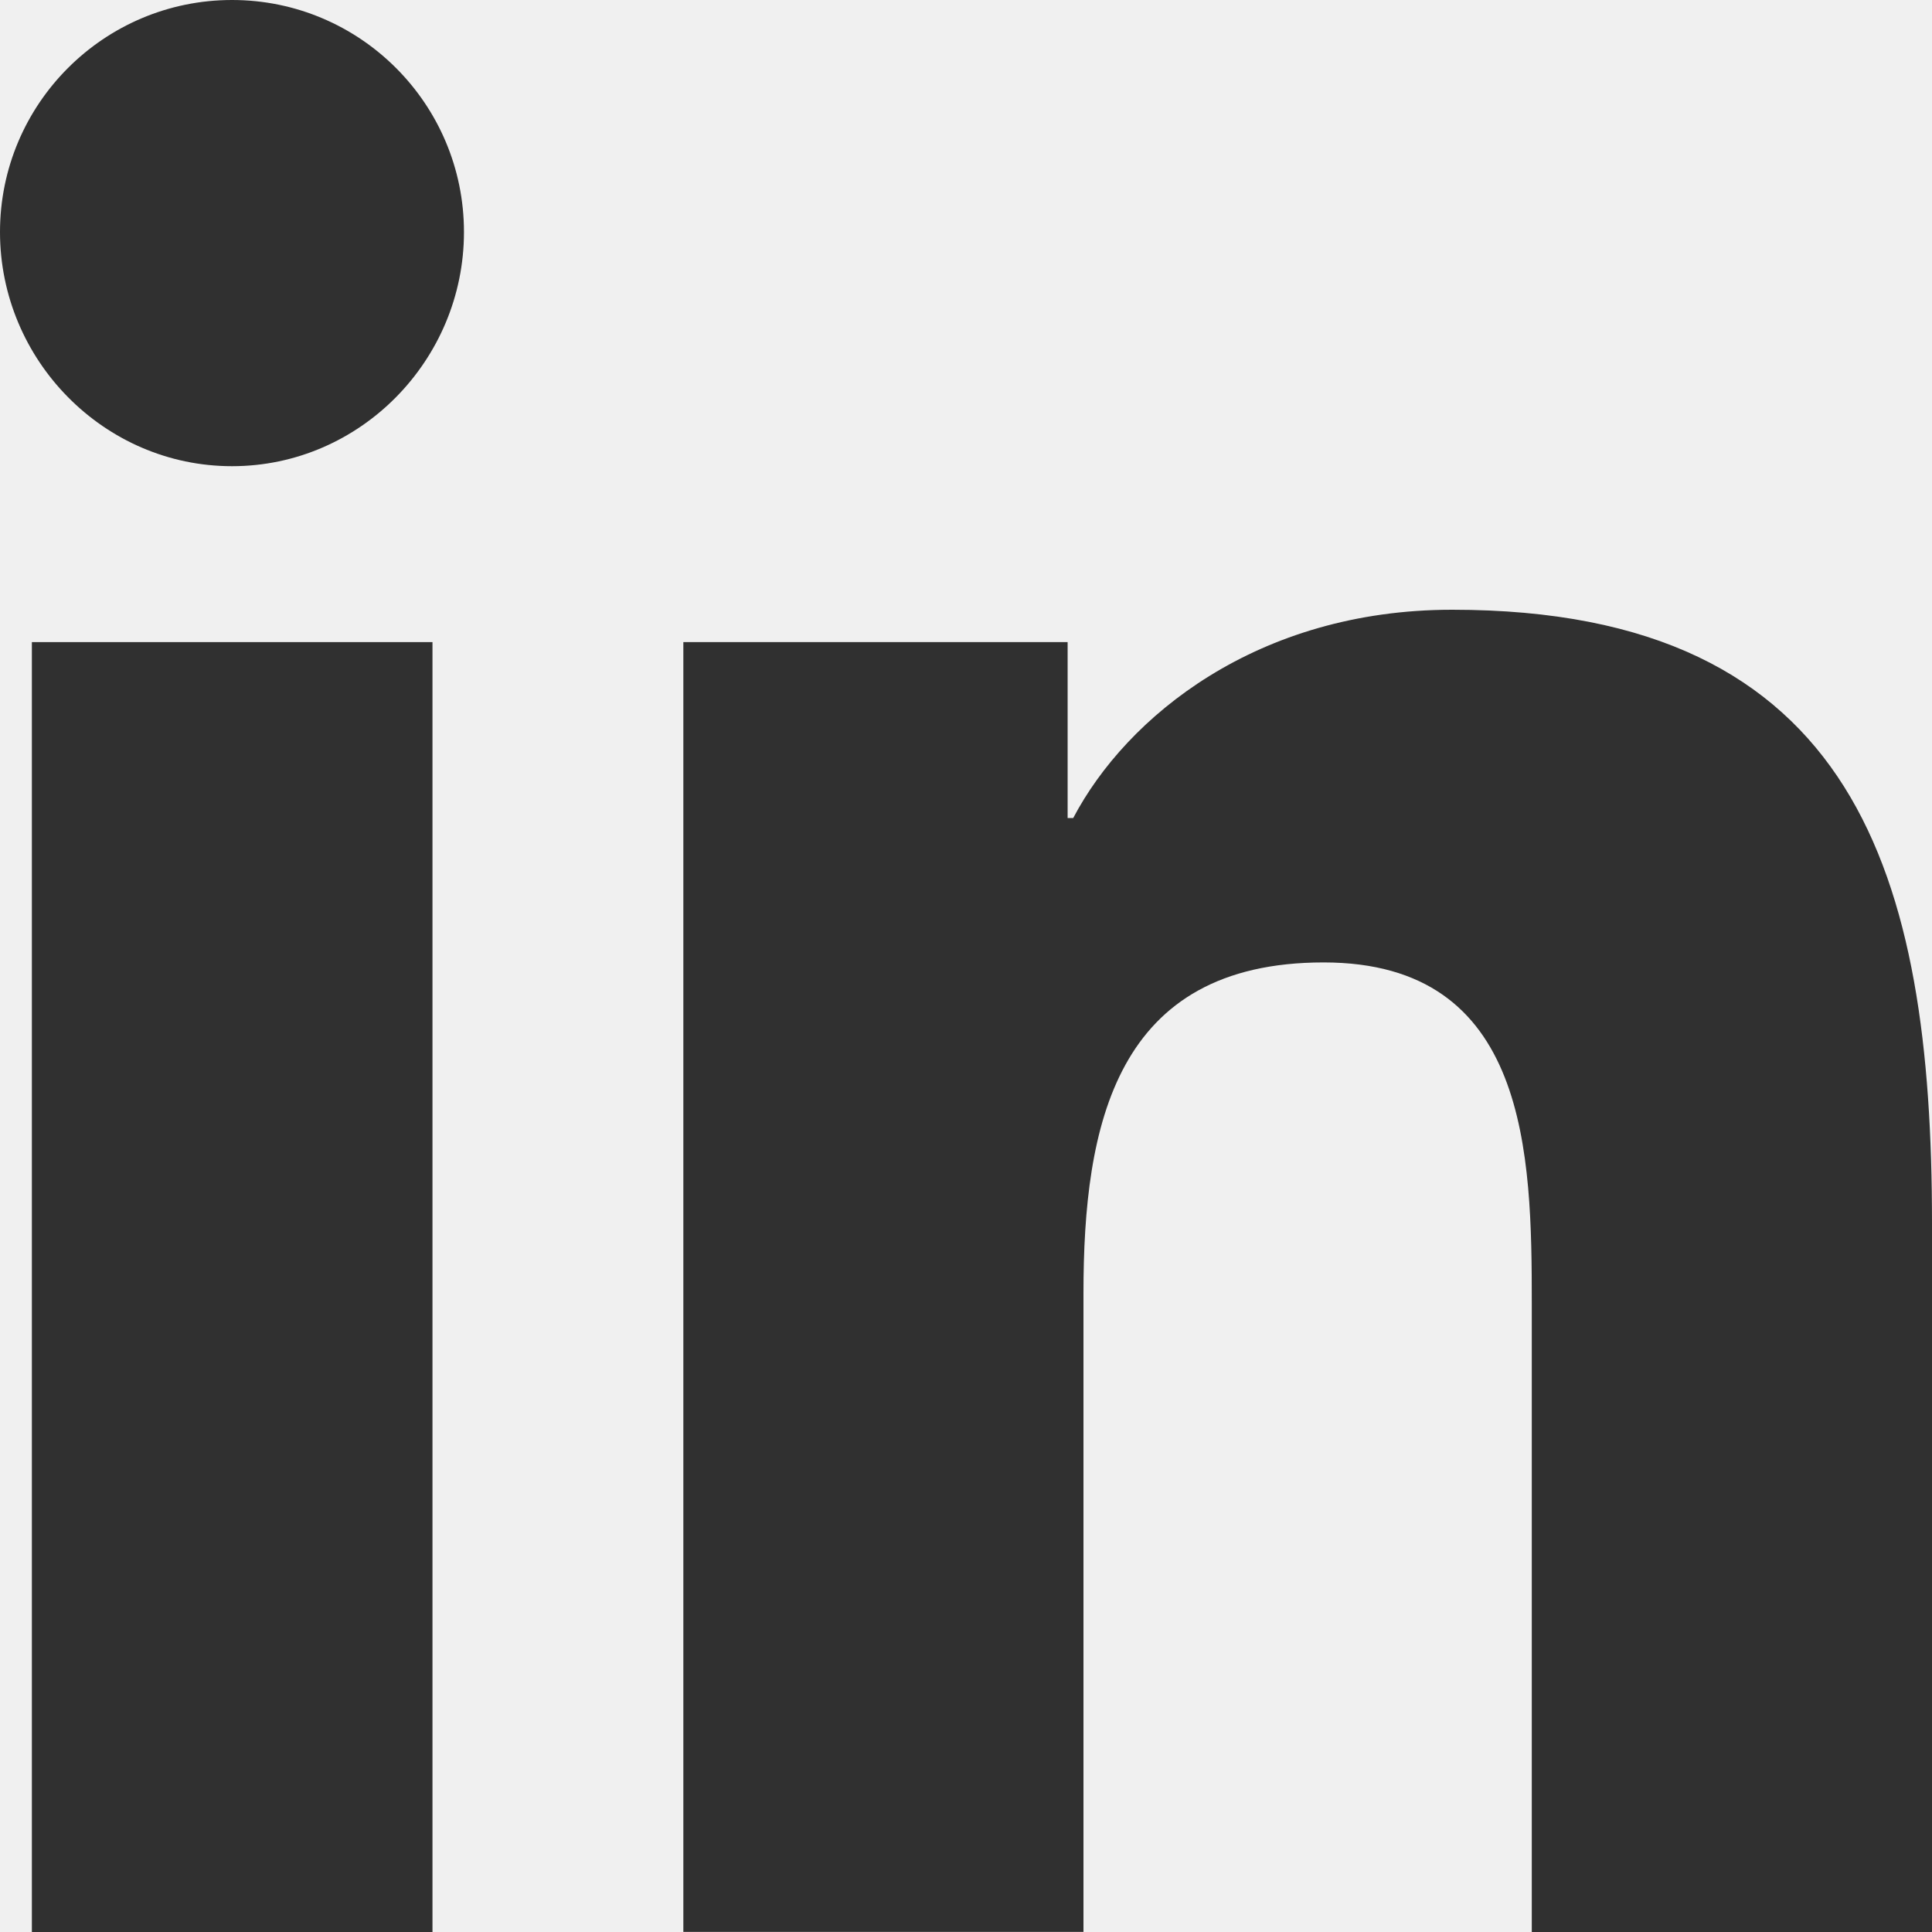
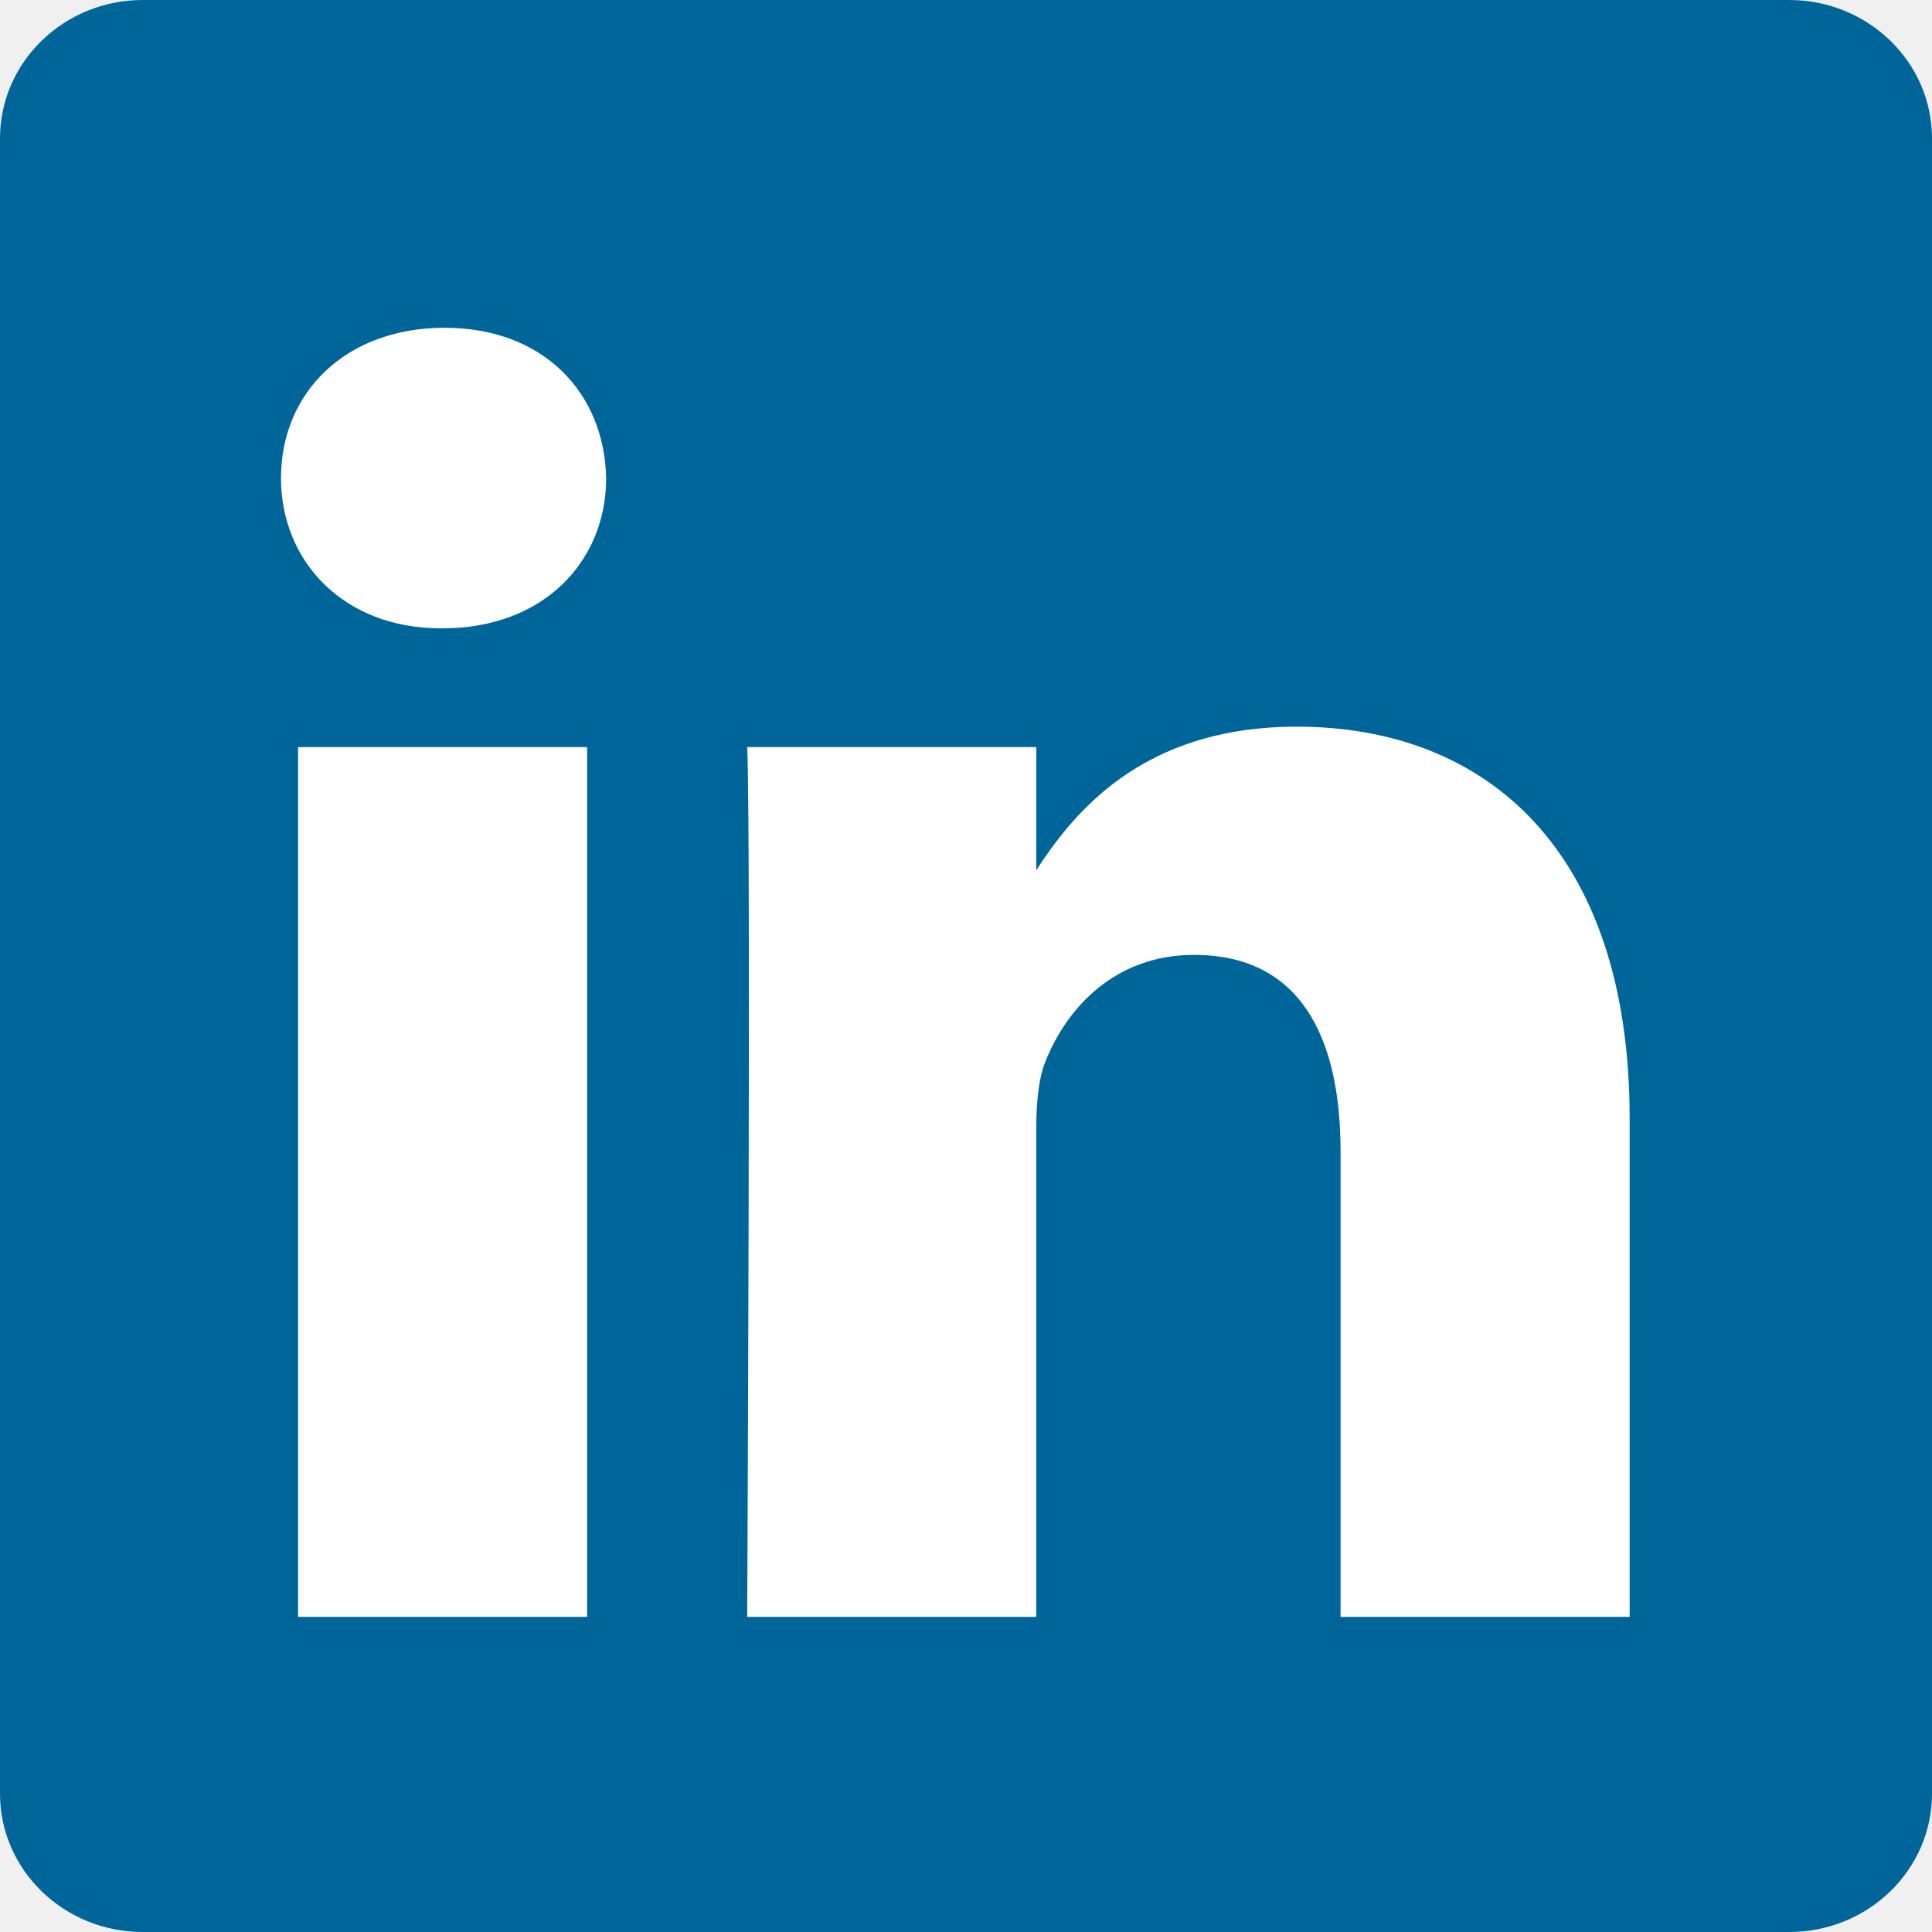
- <svg xmlns="http://www.w3.org/2000/svg" width="20" height="20" viewBox="0 0 20 20" fill="none">
-   <g clip-path="url(#clip0_1_196)">
-     <path d="M19.995 20V19.999H20V12.664C20 9.076 19.227 6.312 15.033 6.312C13.016 6.312 11.662 7.418 11.11 8.468H11.052V6.647H7.074V19.999H11.216V13.387C11.216 11.647 11.546 9.963 13.702 9.963C15.826 9.963 15.857 11.95 15.857 13.499V20H19.995Z" fill="#303030" />
-     <path d="M0.33 6.647H4.477V20H0.33V6.647Z" fill="#303030" />
-     <path d="M2.402 0C1.076 0 0 1.076 0 2.402C0 3.728 1.076 4.826 2.402 4.826C3.728 4.826 4.803 3.728 4.803 2.402C4.803 1.076 3.727 0 2.402 0V0Z" fill="#303030" />
-   </g>
-   <defs>
-     <clipPath id="clip0_1_196">
-       <rect width="20" height="20" fill="white" />
-     </clipPath>
-   </defs>
+ <svg xmlns="http://www.w3.org/2000/svg" viewBox="0 0 32 32">
+   <path fill="#069" d="M0 2.292C0 1.027 1.059 0 2.365 0h27.27C30.941 0 32 1.027 32 2.292v27.416C32 30.974 30.941 32 29.635 32H2.365C1.059 32 0 30.974 0 29.709V2.292z" />
+   <path fill="#fff" d="M9.725 26.78V12.374H4.937V26.78h4.789zM7.331 10.407c1.67 0 2.709-1.106 2.709-2.489-.031-1.414-1.039-2.489-2.677-2.489-1.639 0-2.709 1.075-2.709 2.489 0 1.382 1.039 2.489 2.646 2.489h.031zm5.044 16.373h4.788v-8.044c0-.43.031-.861.158-1.168.346-.861 1.134-1.752 2.457-1.752 1.732 0 2.426 1.321 2.426 3.258v7.706h4.788v-8.26c0-4.425-2.362-6.484-5.512-6.484-2.583 0-3.717 1.444-4.348 2.427h.032v-2.089h-4.788c.063 1.351 0 14.406 0 14.406z" />
</svg>
